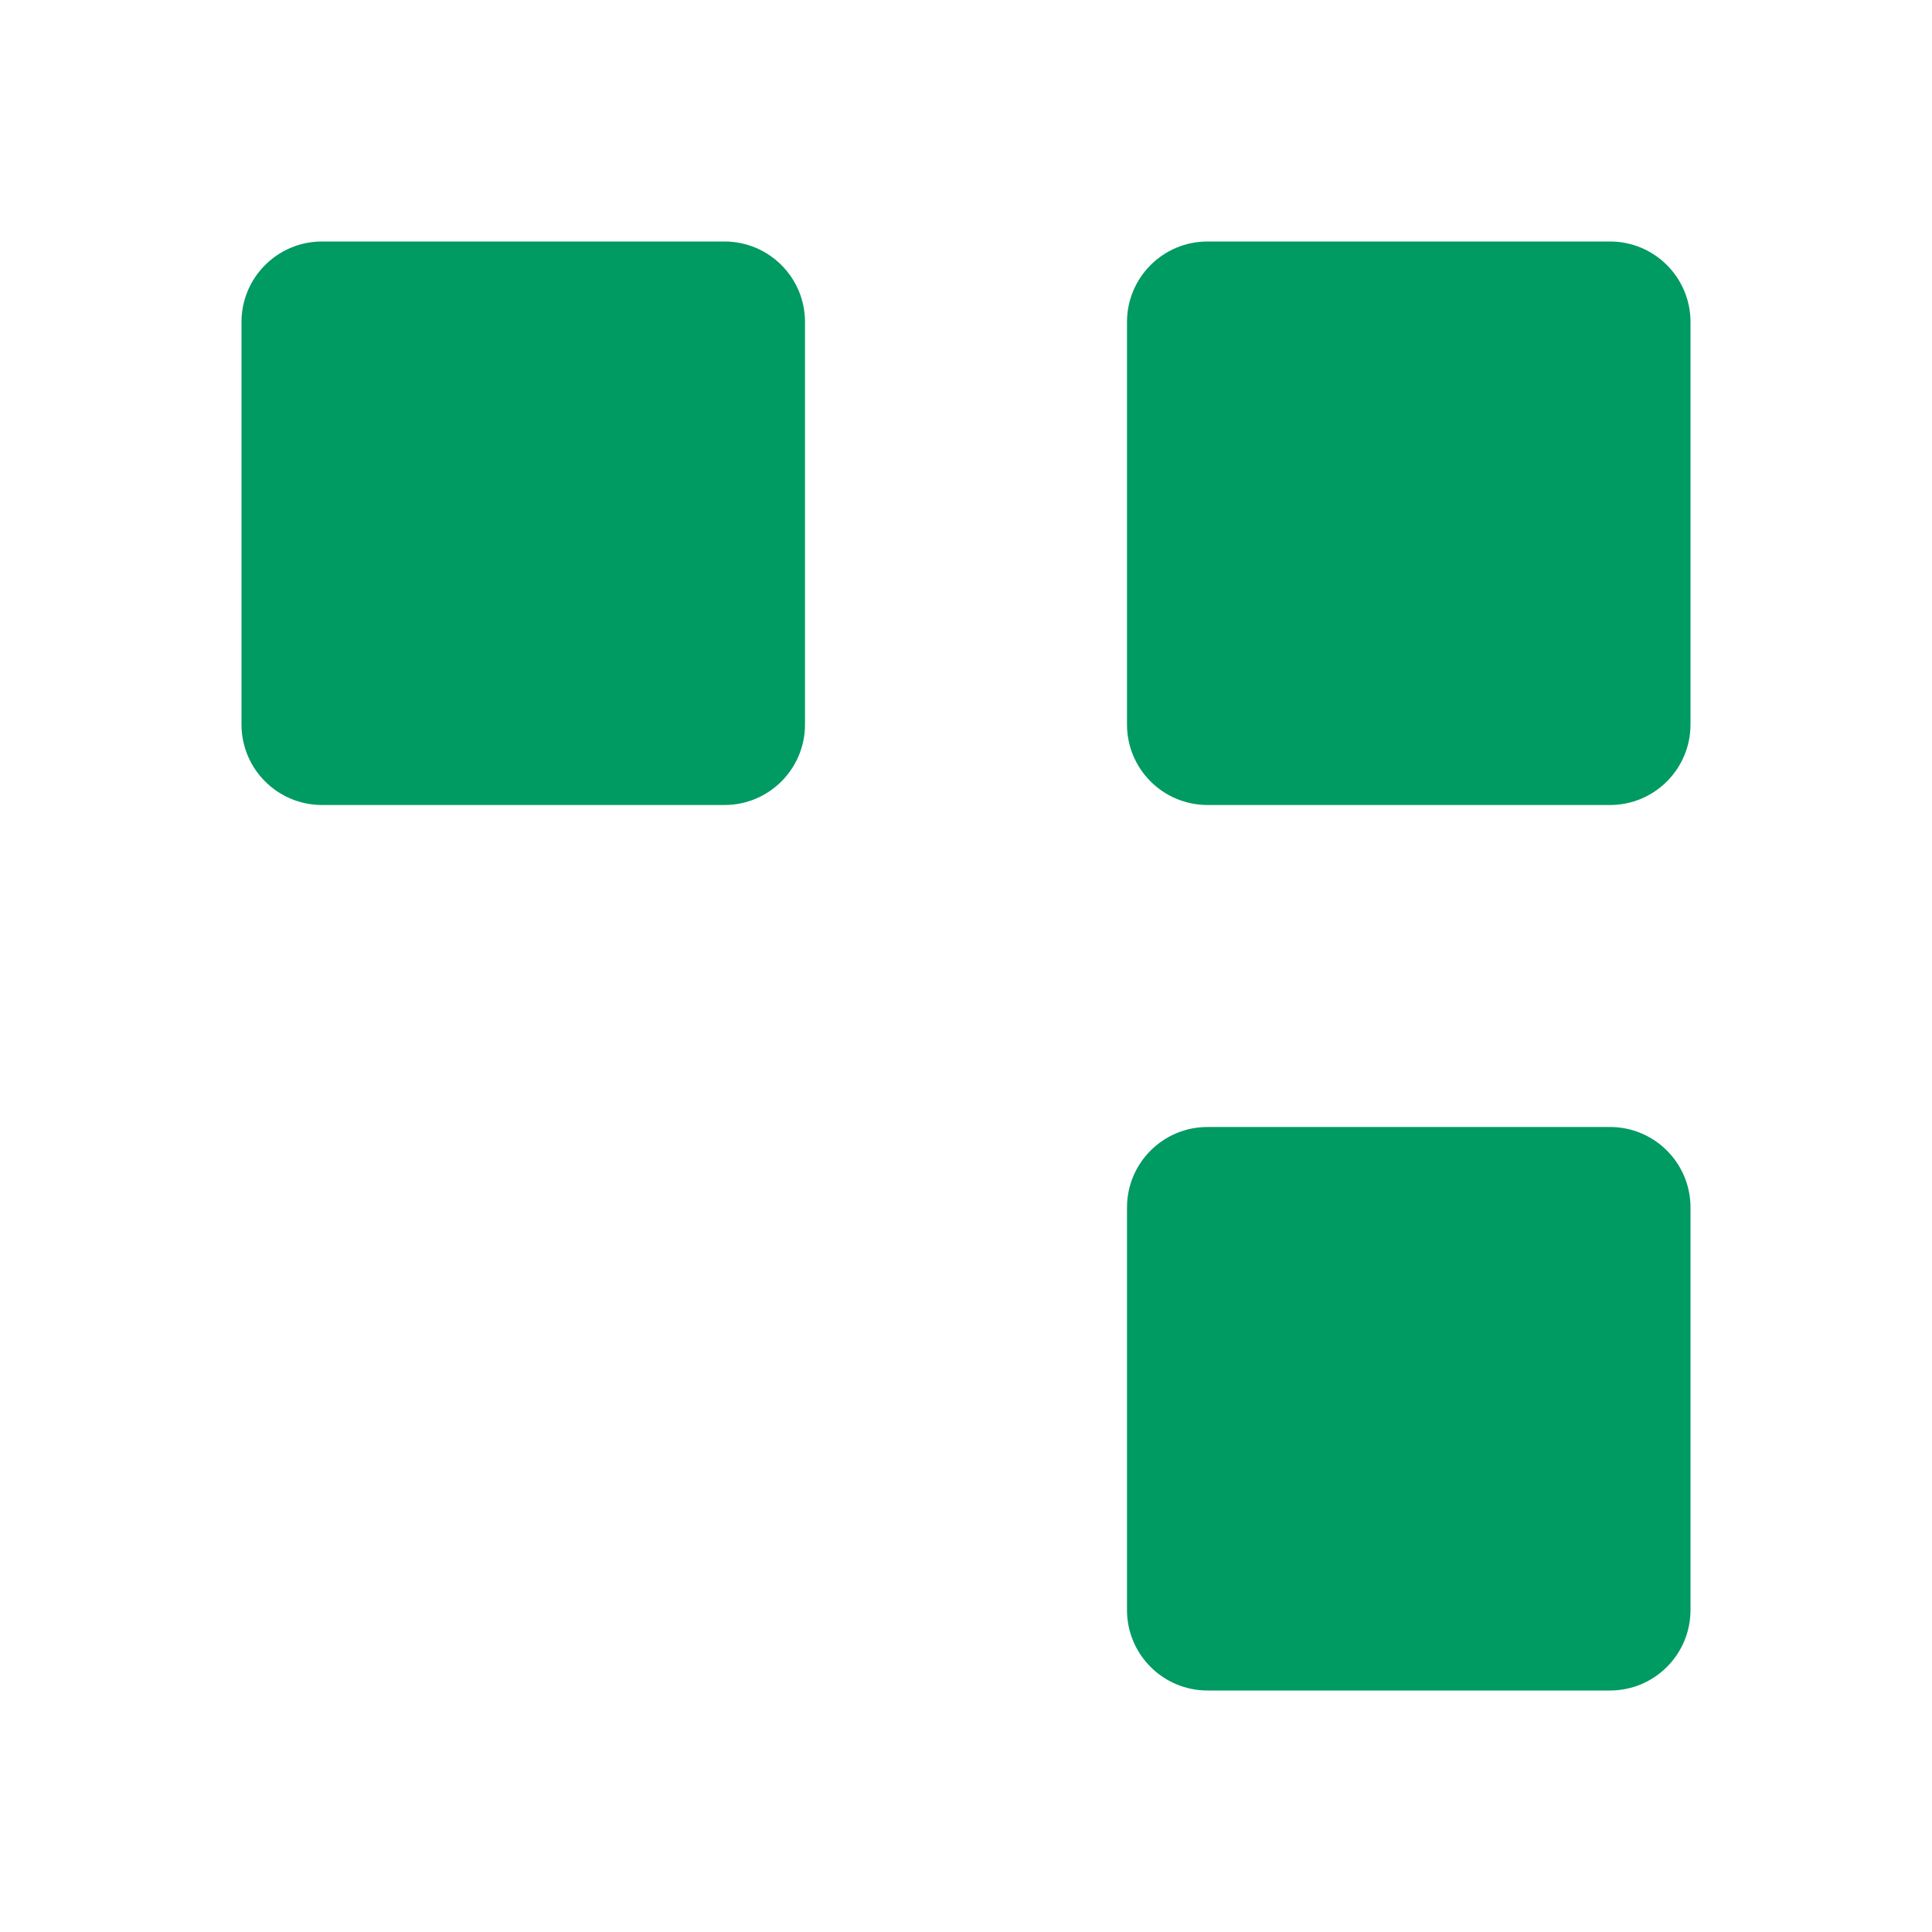
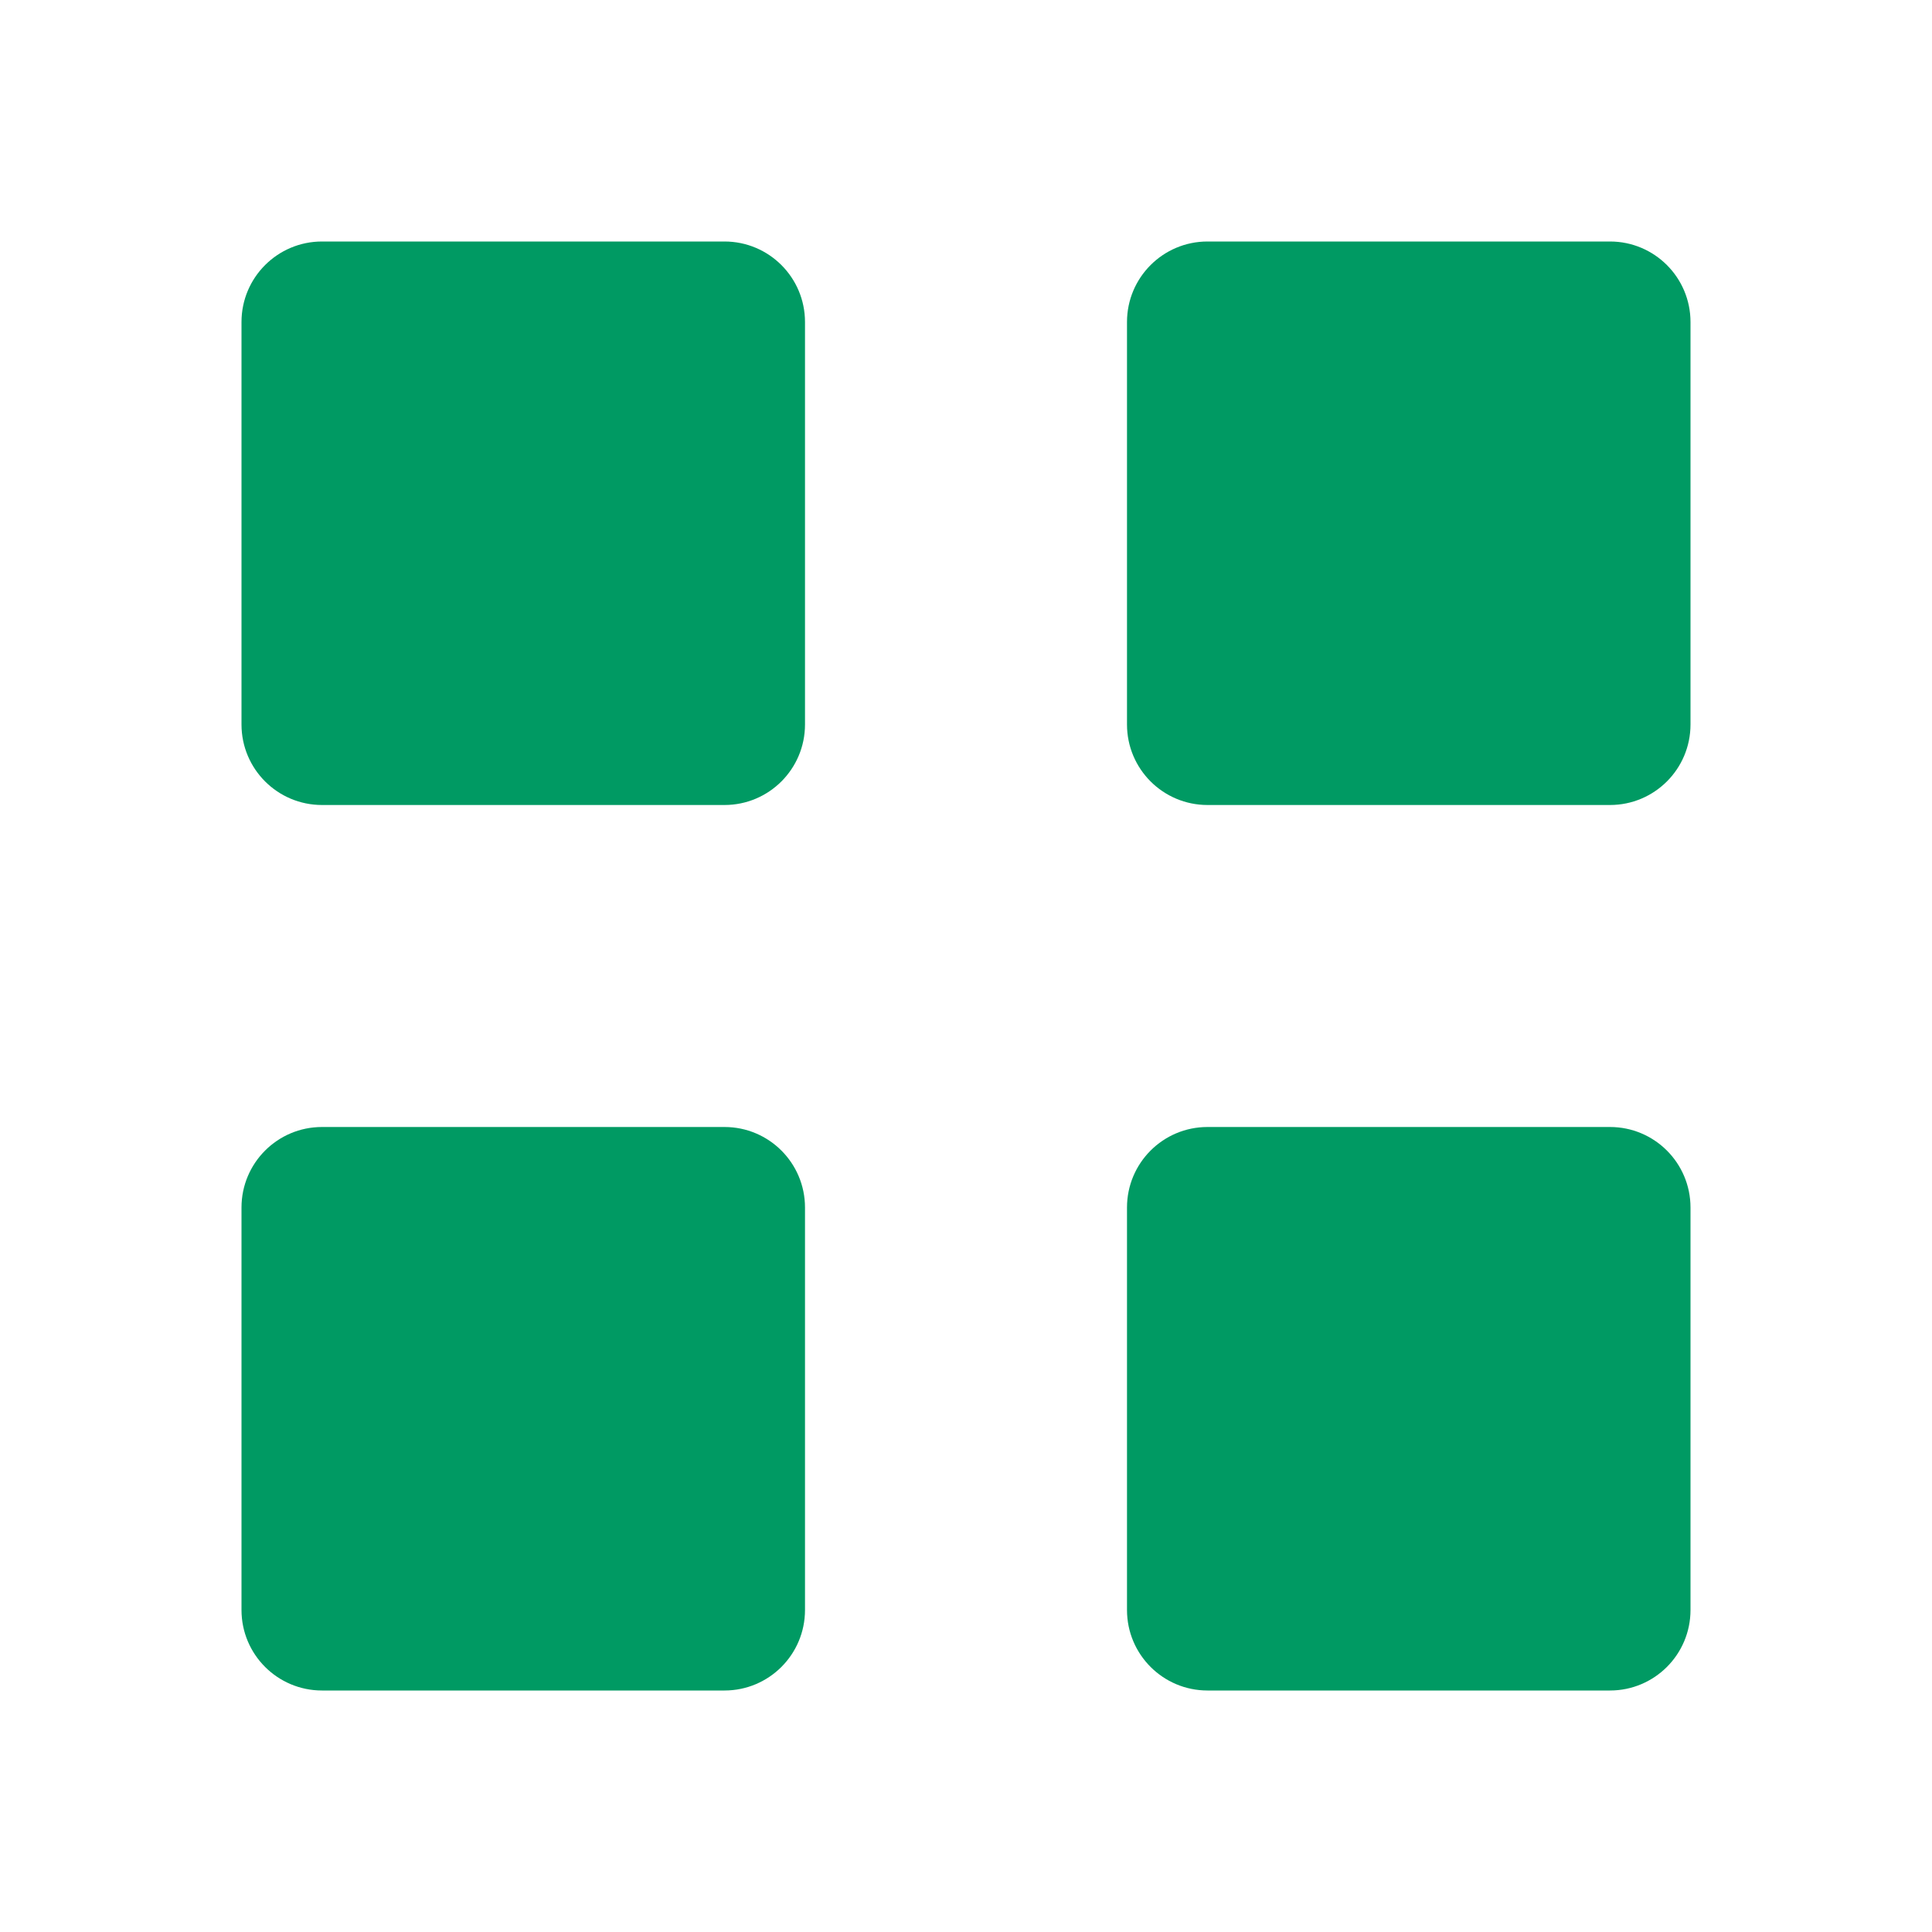
- <svg xmlns="http://www.w3.org/2000/svg" width="70" height="70" viewBox="0 0 24 24" fill="#009a63">
-   <rect x="3" y="3" width="7" height="7" rx="1" />
-   <rect x="14" y="3" width="7" height="7" rx="1" />
-   <rect x="14" y="14" width="7" height="7" rx="1" />
+ <svg xmlns="http://www.w3.org/2000/svg" width="80" height="80" viewBox="0 0 24 24">
+   <rect x="3" y="3" width="7" height="7" rx="1" fill="#009a63" />
+   <rect x="14" y="3" width="7" height="7" rx="1" fill="#009a63" />
+   <rect x="3" y="14" width="7" height="7" rx="1" fill="#009a63" />
+   <rect x="14" y="14" width="7" height="7" rx="1" fill="#009a63" />
</svg>
